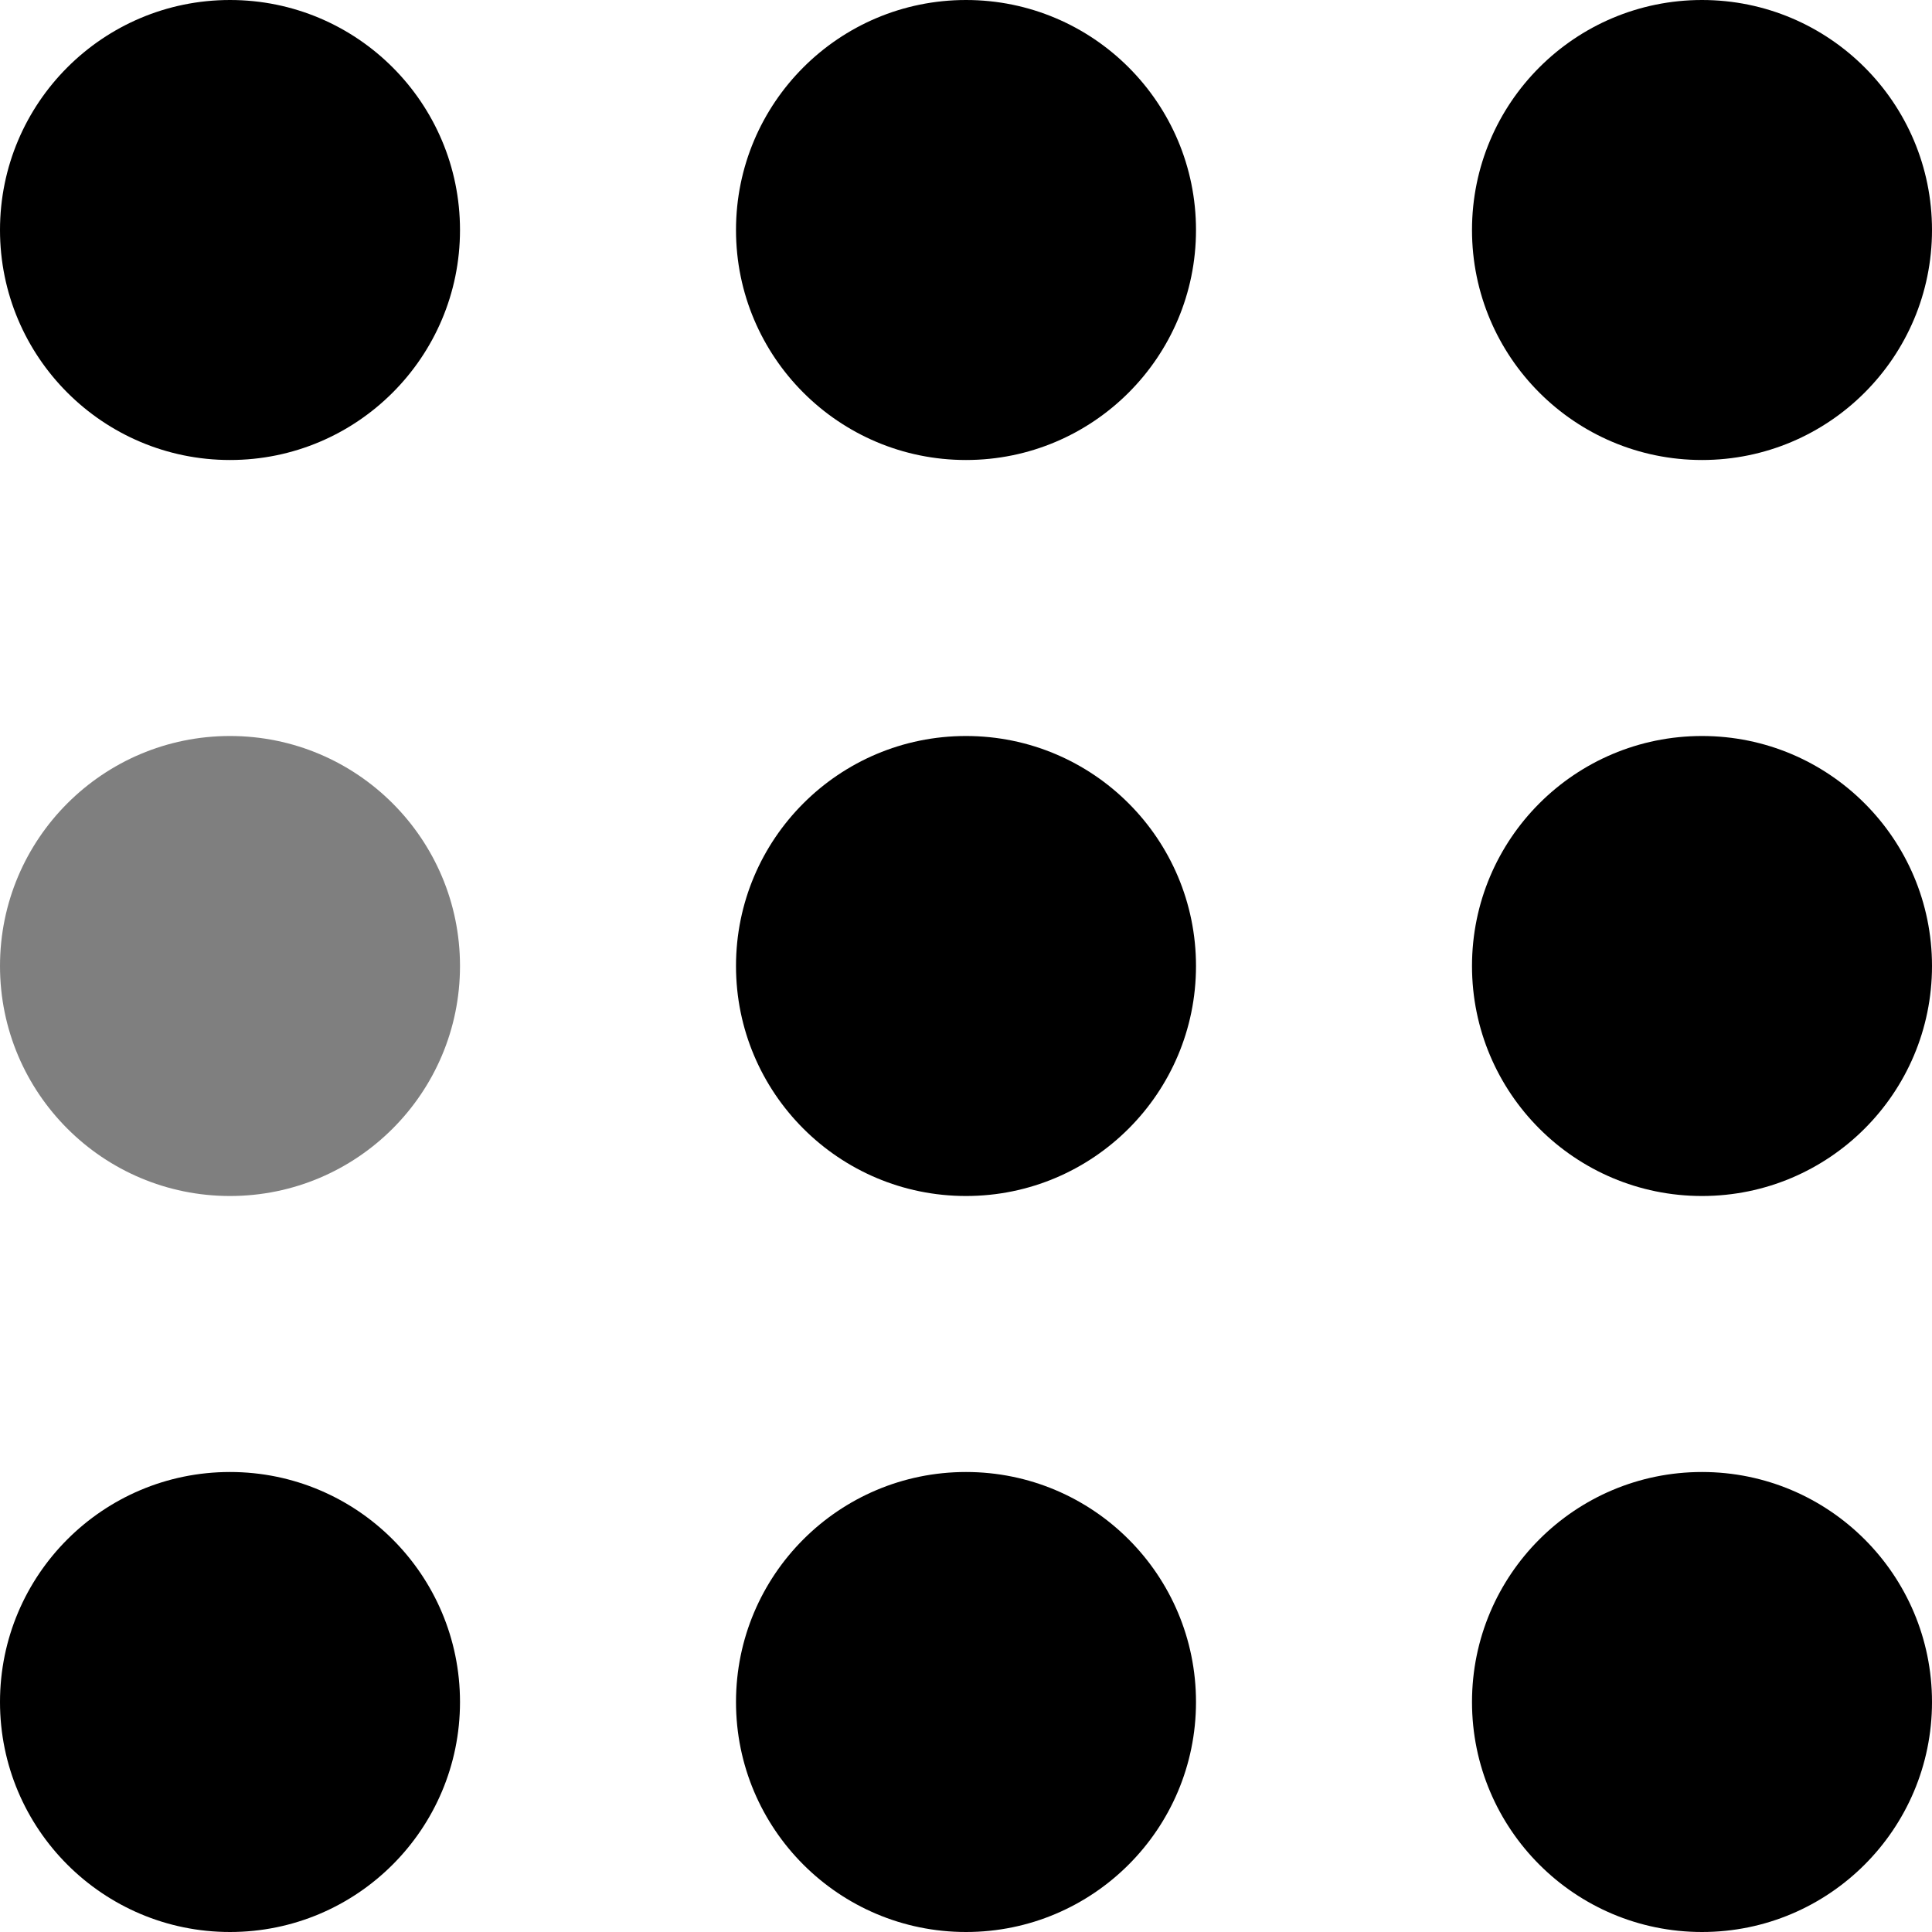
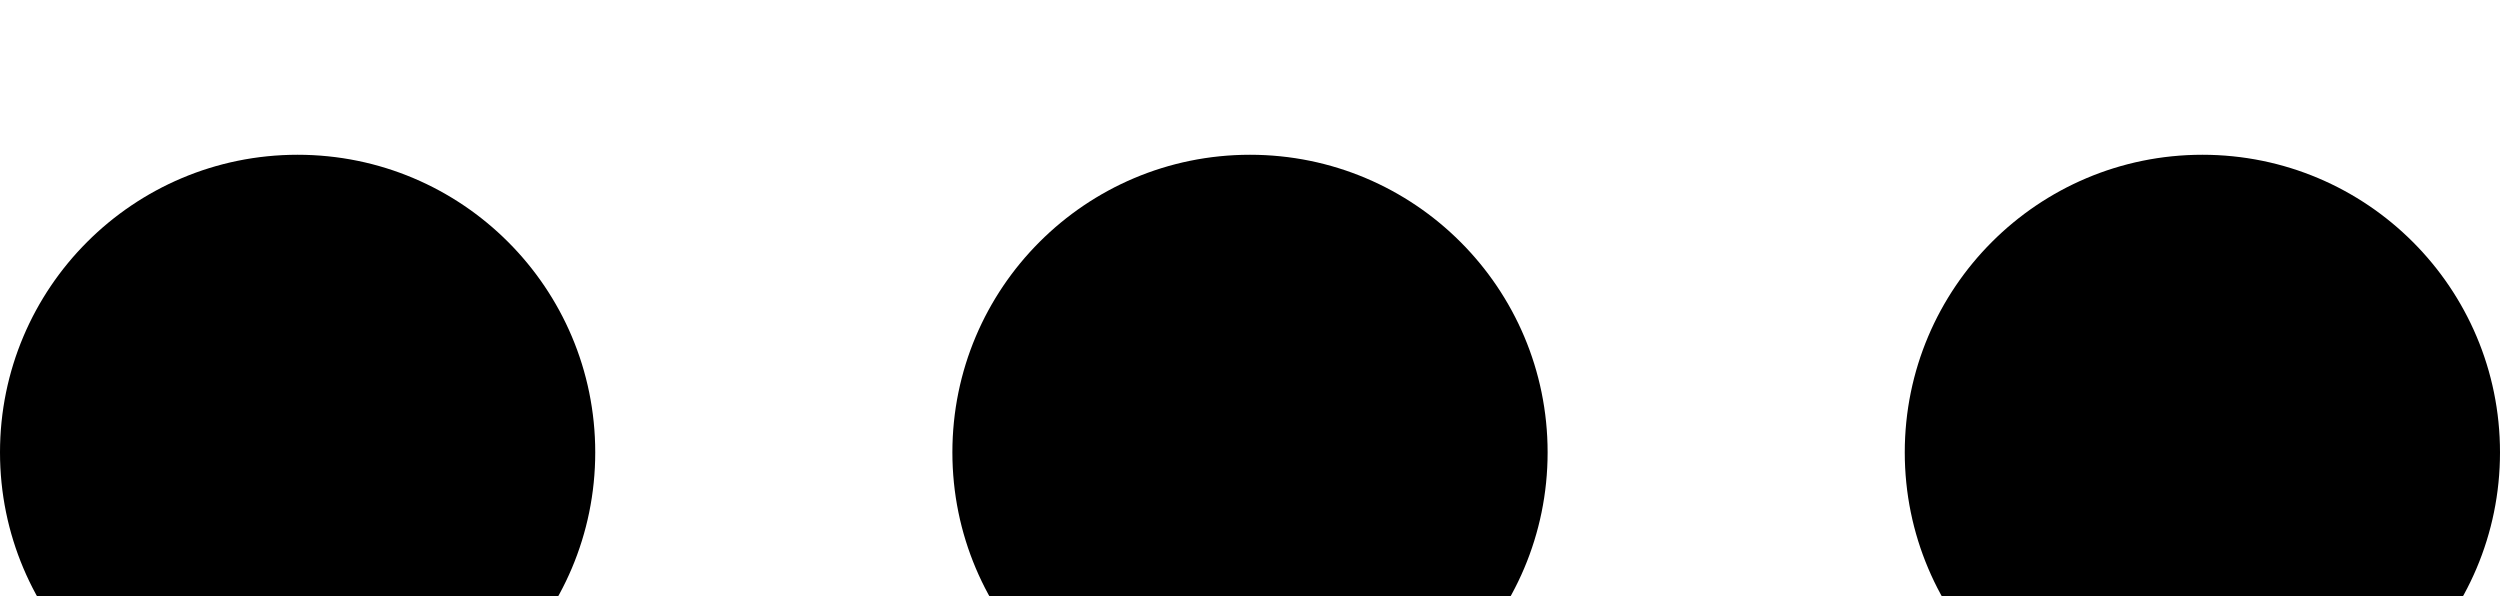
- <svg xmlns="http://www.w3.org/2000/svg" width="105" height="105" viewBox="0 0 105 105">
+ <svg xmlns="http://www.w3.org/2000/svg" width="105" height="25" viewBox="0 0 105 12">
  <circle cx="12.5" cy="12.5" r="12.5">
-     <animate attributeName="fill-opacity" begin="0s" dur="1s" values="1;.2;1" calcMode="linear" repeatCount="indefinite" />
-   </circle>
-   <circle cx="12.5" cy="52.5" r="12.5" fill-opacity=".5">
-     <animate attributeName="fill-opacity" begin="100ms" dur="1s" values="1;.2;1" calcMode="linear" repeatCount="indefinite" />
+     <animate attributeName="fill-opacity" begin="0s" dur="1s" values="1;.2;.6" calcMode="linear" repeatCount="indefinite" />
  </circle>
  <circle cx="52.5" cy="12.5" r="12.5">
-     <animate attributeName="fill-opacity" begin="300ms" dur="1s" values="1;.2;1" calcMode="linear" repeatCount="indefinite" />
-   </circle>
-   <circle cx="52.5" cy="52.5" r="12.5">
-     <animate attributeName="fill-opacity" begin="600ms" dur="1s" values="1;.2;1" calcMode="linear" repeatCount="indefinite" />
+     <animate attributeName="fill-opacity" begin="100ms" dur="1s" values="1;.2;.6" calcMode="linear" repeatCount="indefinite" />
  </circle>
  <circle cx="92.5" cy="12.5" r="12.5">
-     <animate attributeName="fill-opacity" begin="800ms" dur="1s" values="1;.2;1" calcMode="linear" repeatCount="indefinite" />
-   </circle>
-   <circle cx="92.5" cy="52.5" r="12.5">
-     <animate attributeName="fill-opacity" begin="400ms" dur="1s" values="1;.2;1" calcMode="linear" repeatCount="indefinite" />
-   </circle>
-   <circle cx="12.5" cy="92.5" r="12.5">
-     <animate attributeName="fill-opacity" begin="700ms" dur="1s" values="1;.2;1" calcMode="linear" repeatCount="indefinite" />
-   </circle>
-   <circle cx="52.5" cy="92.5" r="12.5">
-     <animate attributeName="fill-opacity" begin="500ms" dur="1s" values="1;.2;1" calcMode="linear" repeatCount="indefinite" />
-   </circle>
-   <circle cx="92.5" cy="92.5" r="12.5">
-     <animate attributeName="fill-opacity" begin="200ms" dur="1s" values="1;.2;1" calcMode="linear" repeatCount="indefinite" />
+     <animate attributeName="fill-opacity" begin="200ms" dur="1s" values="1;.2;.6" calcMode="linear" repeatCount="indefinite" />
  </circle>
</svg>
